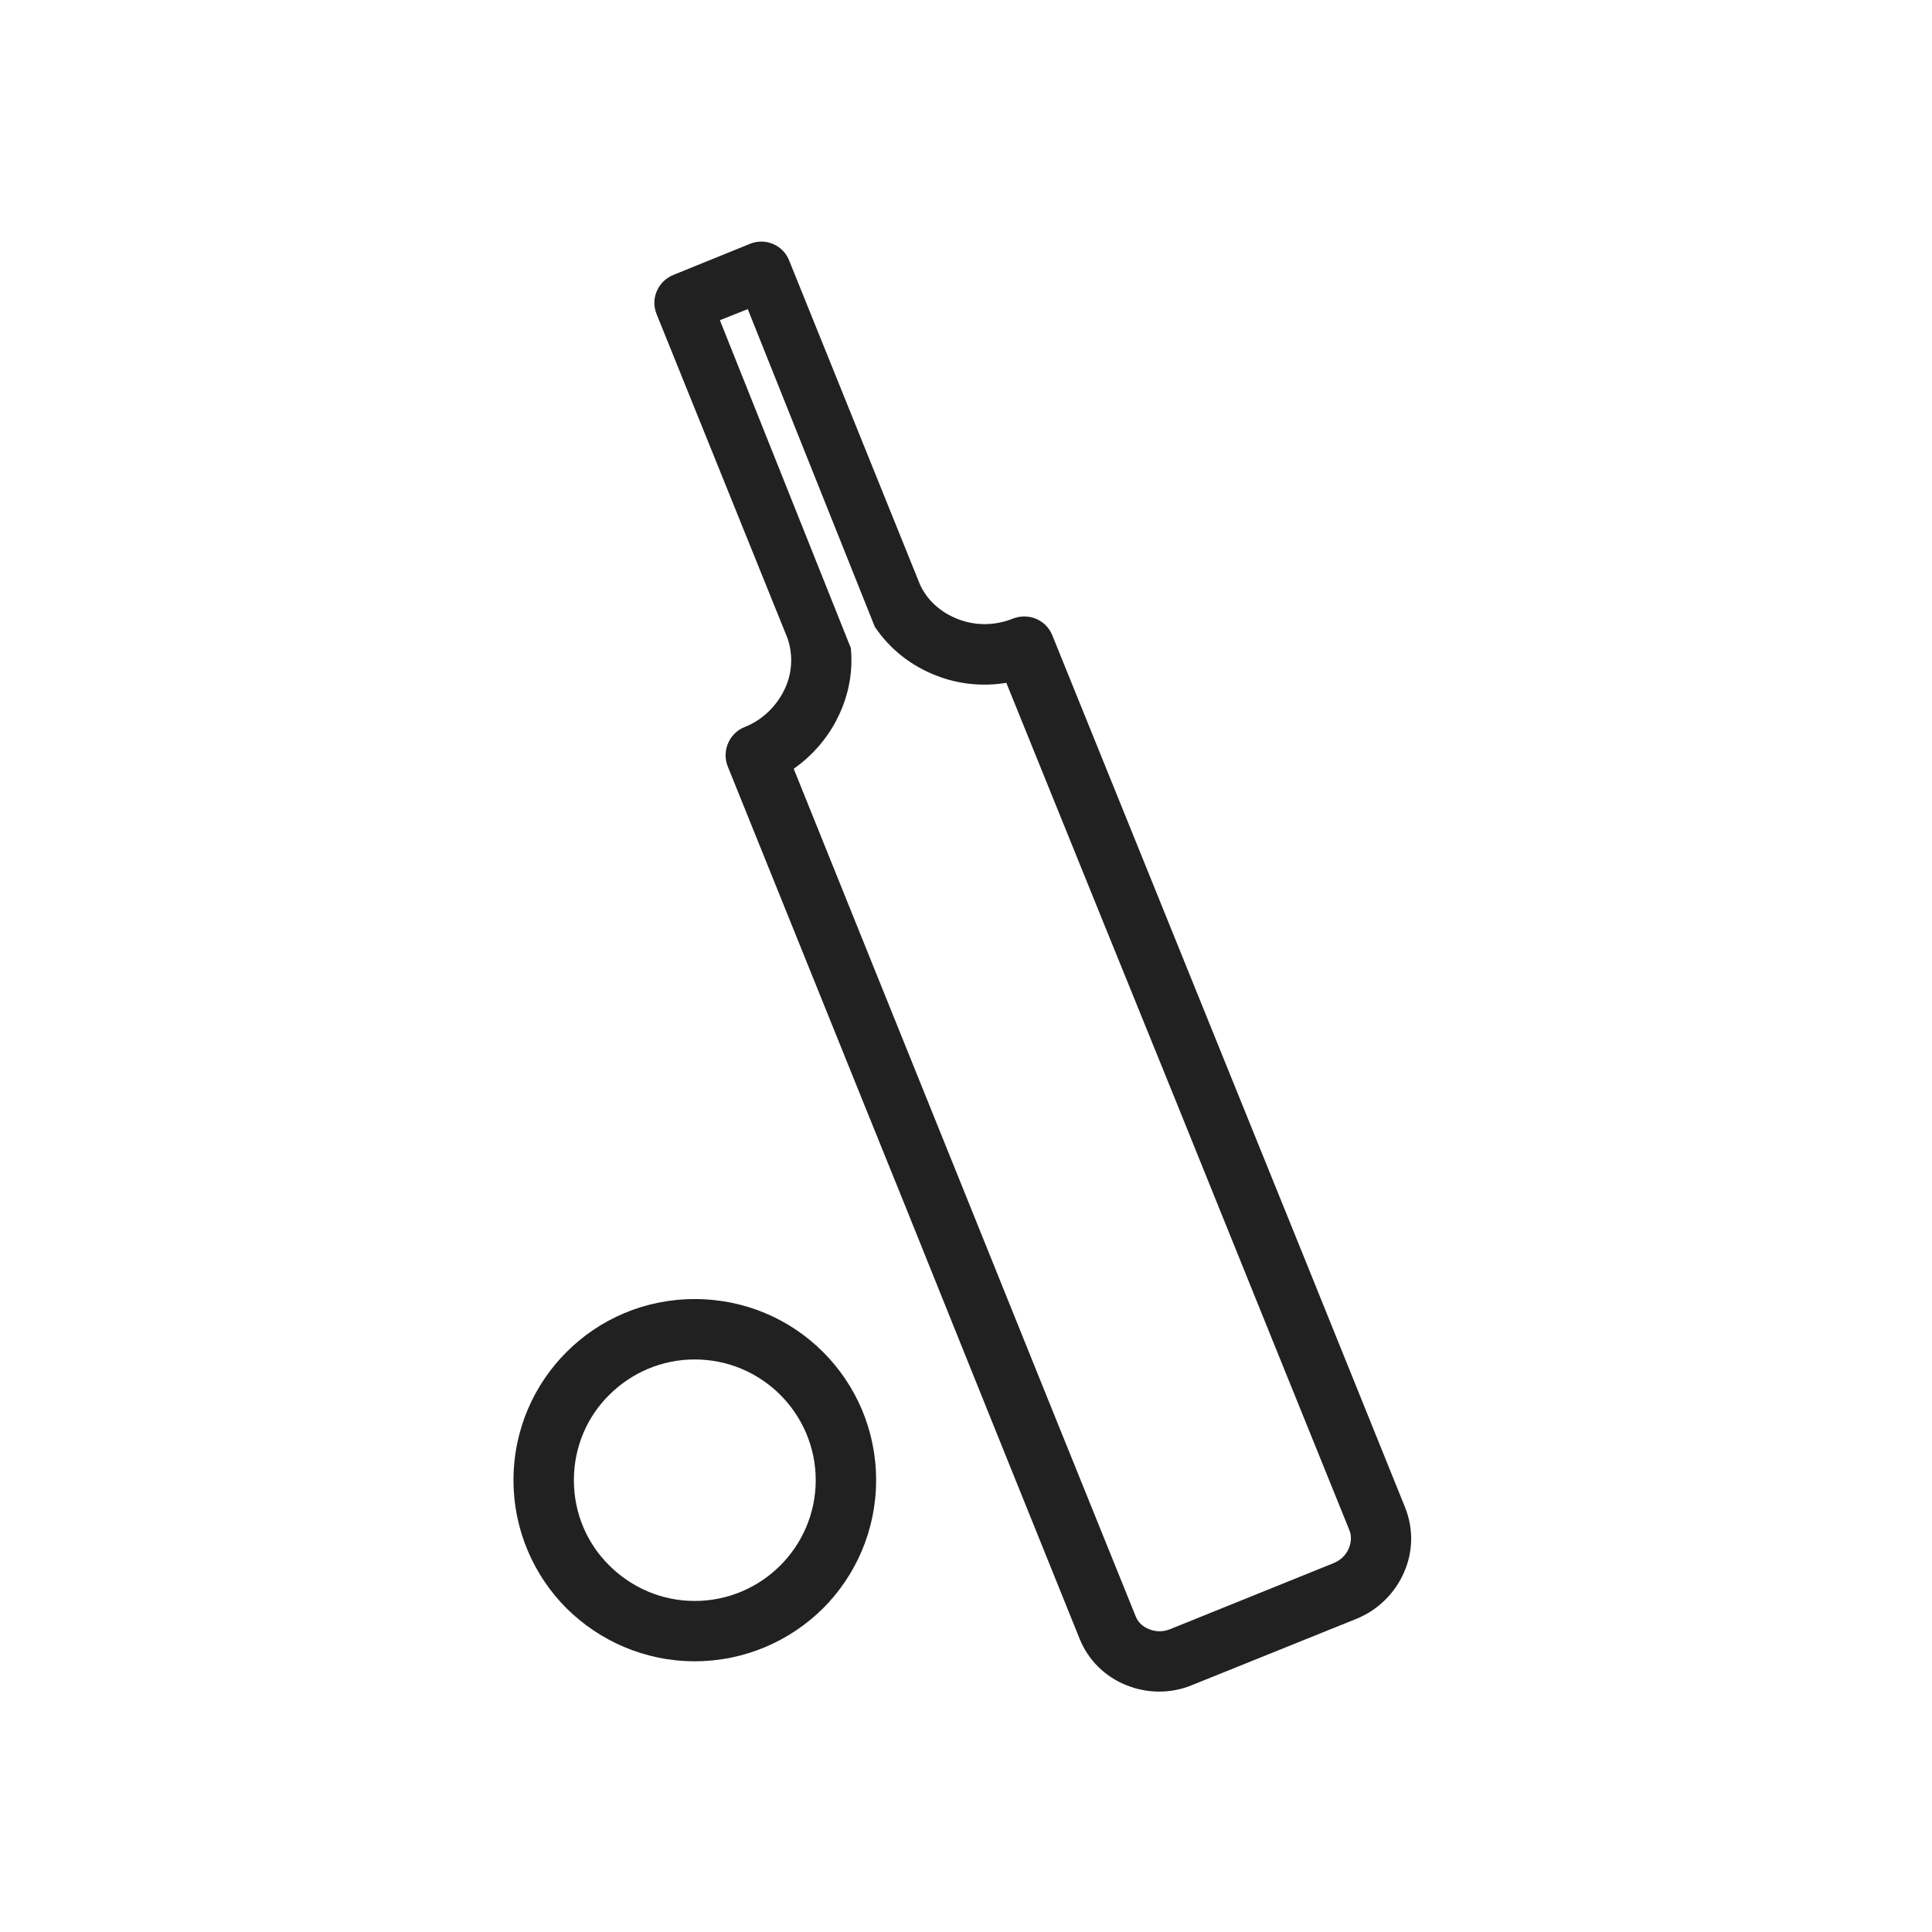
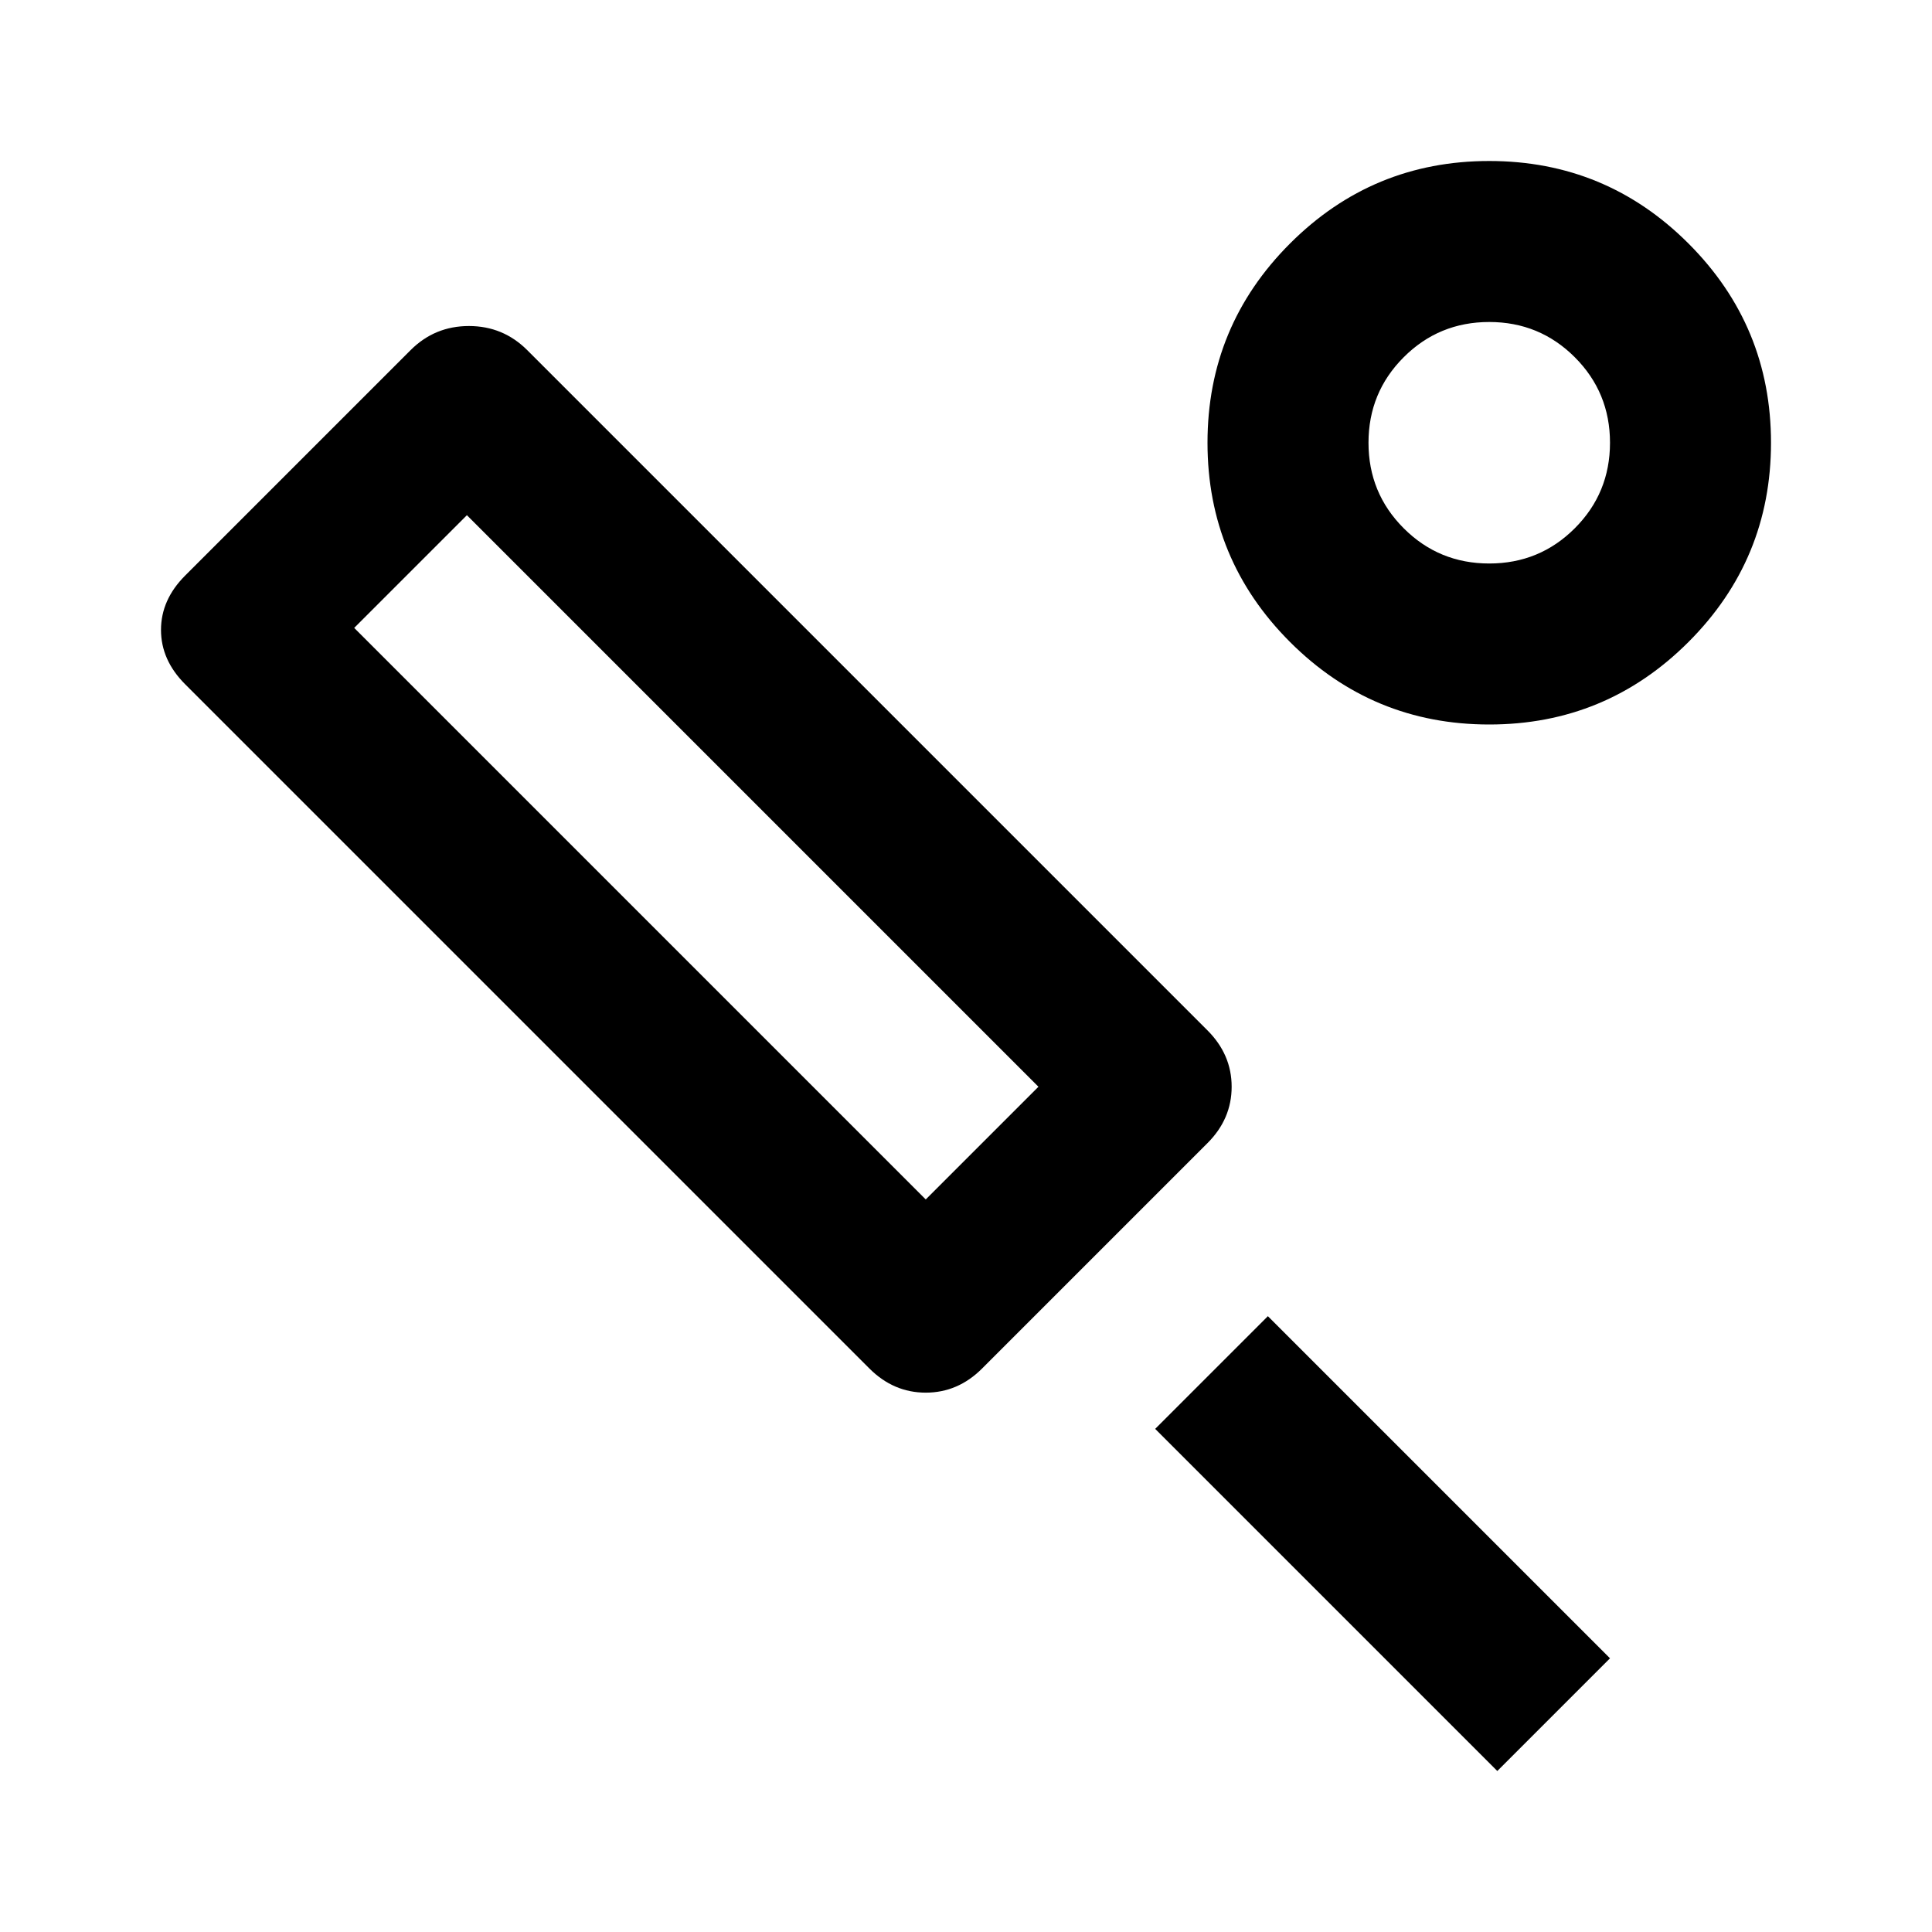
- <svg xmlns="http://www.w3.org/2000/svg" width="35px" height="35px" viewBox="0 0 23 23" version="1.1">
-   <g id="surface1">
-     <path style=" stroke:none;fill-rule:nonzero;fill:rgb(12.941%,12.941%,12.941%);fill-opacity:1;" d="M 8.863 8.656 C 9.082 8.57 9.246 8.402 9.34 8.207 C 9.43 8.02 9.445 7.801 9.375 7.598 L 7.816 3.738 C 7.742 3.555 7.832 3.348 8.016 3.273 L 8.93 2.902 C 9.113 2.828 9.324 2.918 9.395 3.102 L 10.953 6.961 C 11.043 7.156 11.211 7.297 11.406 7.371 C 11.605 7.449 11.84 7.453 12.062 7.363 C 12.246 7.293 12.453 7.379 12.527 7.562 C 12.988 8.703 13.812 10.734 14.633 12.766 C 15.195 14.152 15.758 15.543 16.727 17.945 C 16.832 18.207 16.82 18.484 16.711 18.727 C 16.605 18.965 16.406 19.168 16.145 19.273 L 14.195 20.059 C 13.934 20.168 13.652 20.16 13.41 20.062 C 13.164 19.965 12.957 19.77 12.852 19.508 C 12.137 17.738 11.445 16.02 10.754 14.301 C 10.062 12.594 9.375 10.883 8.664 9.125 C 8.59 8.941 8.68 8.73 8.863 8.656 Z M 9.988 8.512 C 9.871 8.762 9.688 8.984 9.449 9.152 C 10.117 10.809 10.766 12.422 11.418 14.035 C 12.109 15.754 12.805 17.473 13.52 19.242 C 13.547 19.312 13.605 19.367 13.68 19.395 C 13.754 19.426 13.844 19.43 13.93 19.395 L 15.875 18.609 C 15.961 18.574 16.023 18.512 16.055 18.438 C 16.086 18.367 16.094 18.285 16.062 18.211 C 15.609 17.094 14.789 15.066 13.969 13.035 C 13.422 11.691 12.879 10.348 11.98 8.129 C 11.695 8.176 11.406 8.145 11.148 8.043 C 10.852 7.93 10.594 7.73 10.414 7.461 L 8.902 3.68 L 8.57 3.812 L 10.129 7.715 C 10.156 7.988 10.105 8.266 9.988 8.512 Z M 12.852 19.508 L 12.852 19.508 " />
-     <path style=" stroke:none;fill-rule:nonzero;fill:rgb(12.941%,12.941%,12.941%);fill-opacity:1;" d="M 8.27 15.465 C 8.867 15.465 9.406 15.703 9.797 16.094 C 10.188 16.484 10.43 17.023 10.43 17.621 C 10.43 18.215 10.188 18.758 9.797 19.148 C 9.406 19.535 8.867 19.777 8.27 19.777 C 7.676 19.777 7.137 19.535 6.746 19.148 C 6.355 18.758 6.113 18.215 6.113 17.621 C 6.113 17.023 6.355 16.484 6.746 16.094 C 7.137 15.703 7.676 15.465 8.27 15.465 Z M 9.289 16.605 C 9.027 16.344 8.668 16.184 8.27 16.184 C 7.875 16.184 7.516 16.344 7.254 16.605 C 6.992 16.863 6.832 17.223 6.832 17.621 C 6.832 18.02 6.992 18.379 7.254 18.637 C 7.516 18.898 7.875 19.059 8.27 19.059 C 8.668 19.059 9.027 18.898 9.289 18.637 C 9.547 18.379 9.711 18.02 9.711 17.621 C 9.711 17.223 9.547 16.863 9.289 16.605 Z M 9.289 16.605 " />
-   </g>
+ <svg xmlns="http://www.w3.org/2000/svg" height="24px" viewBox="0 -960 960 960" width="24px" fill="#000000">
+   <path d="M600-392 488-280q-12 12-28 12t-28-12L92-620q-12-12-12-27t12-27l112-112q12-12 29-12t29 12l338 338q12 12 12 28t-12 28Zm-140 28 56-56-284-284-56 56 284 284ZM744-80 574-250l56-56 170 170-56 56Zm-4-520q-58 0-99-41t-41-99q0-58 41-99t99-41q58 0 99 41t41 99q0 58-41 99t-99 41Zm0-80q25 0 42.5-17.5T800-740q0-25-17.5-42.5T740-800q-25 0-42.5 17.5T680-740q0 25 17.5 42.5T740-680Zm0-60ZM346-534Z" />
</svg>
